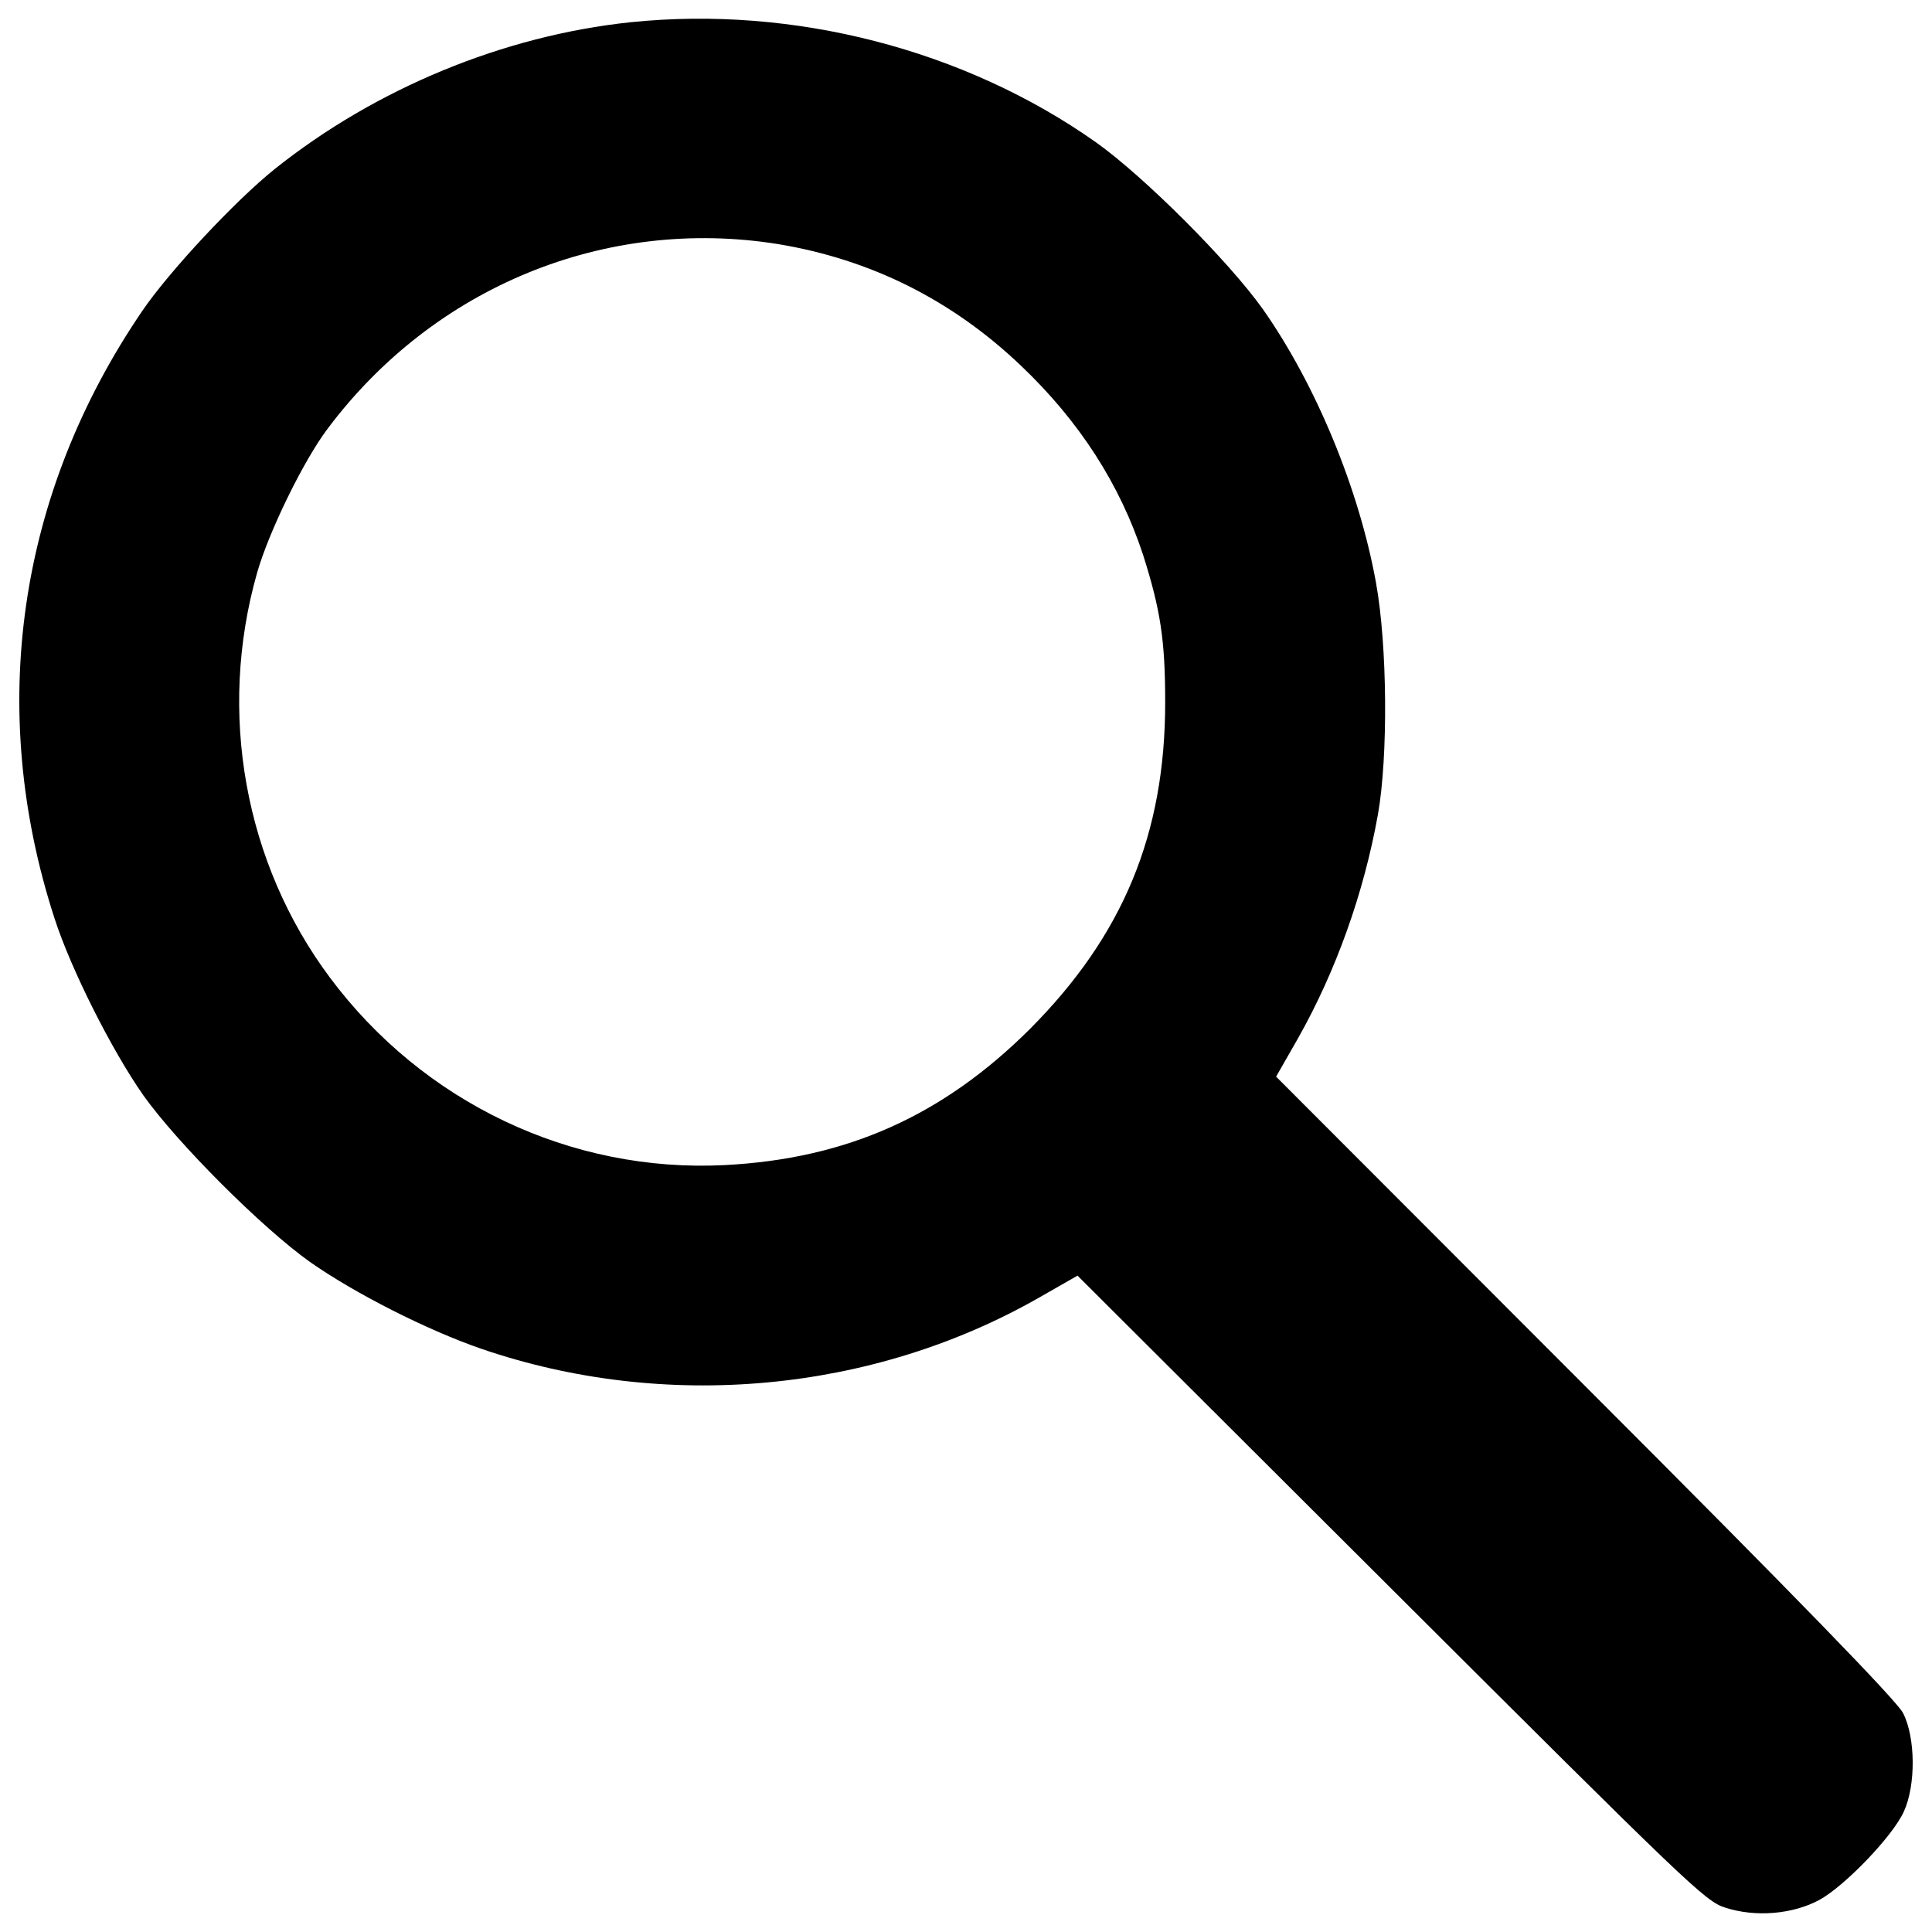
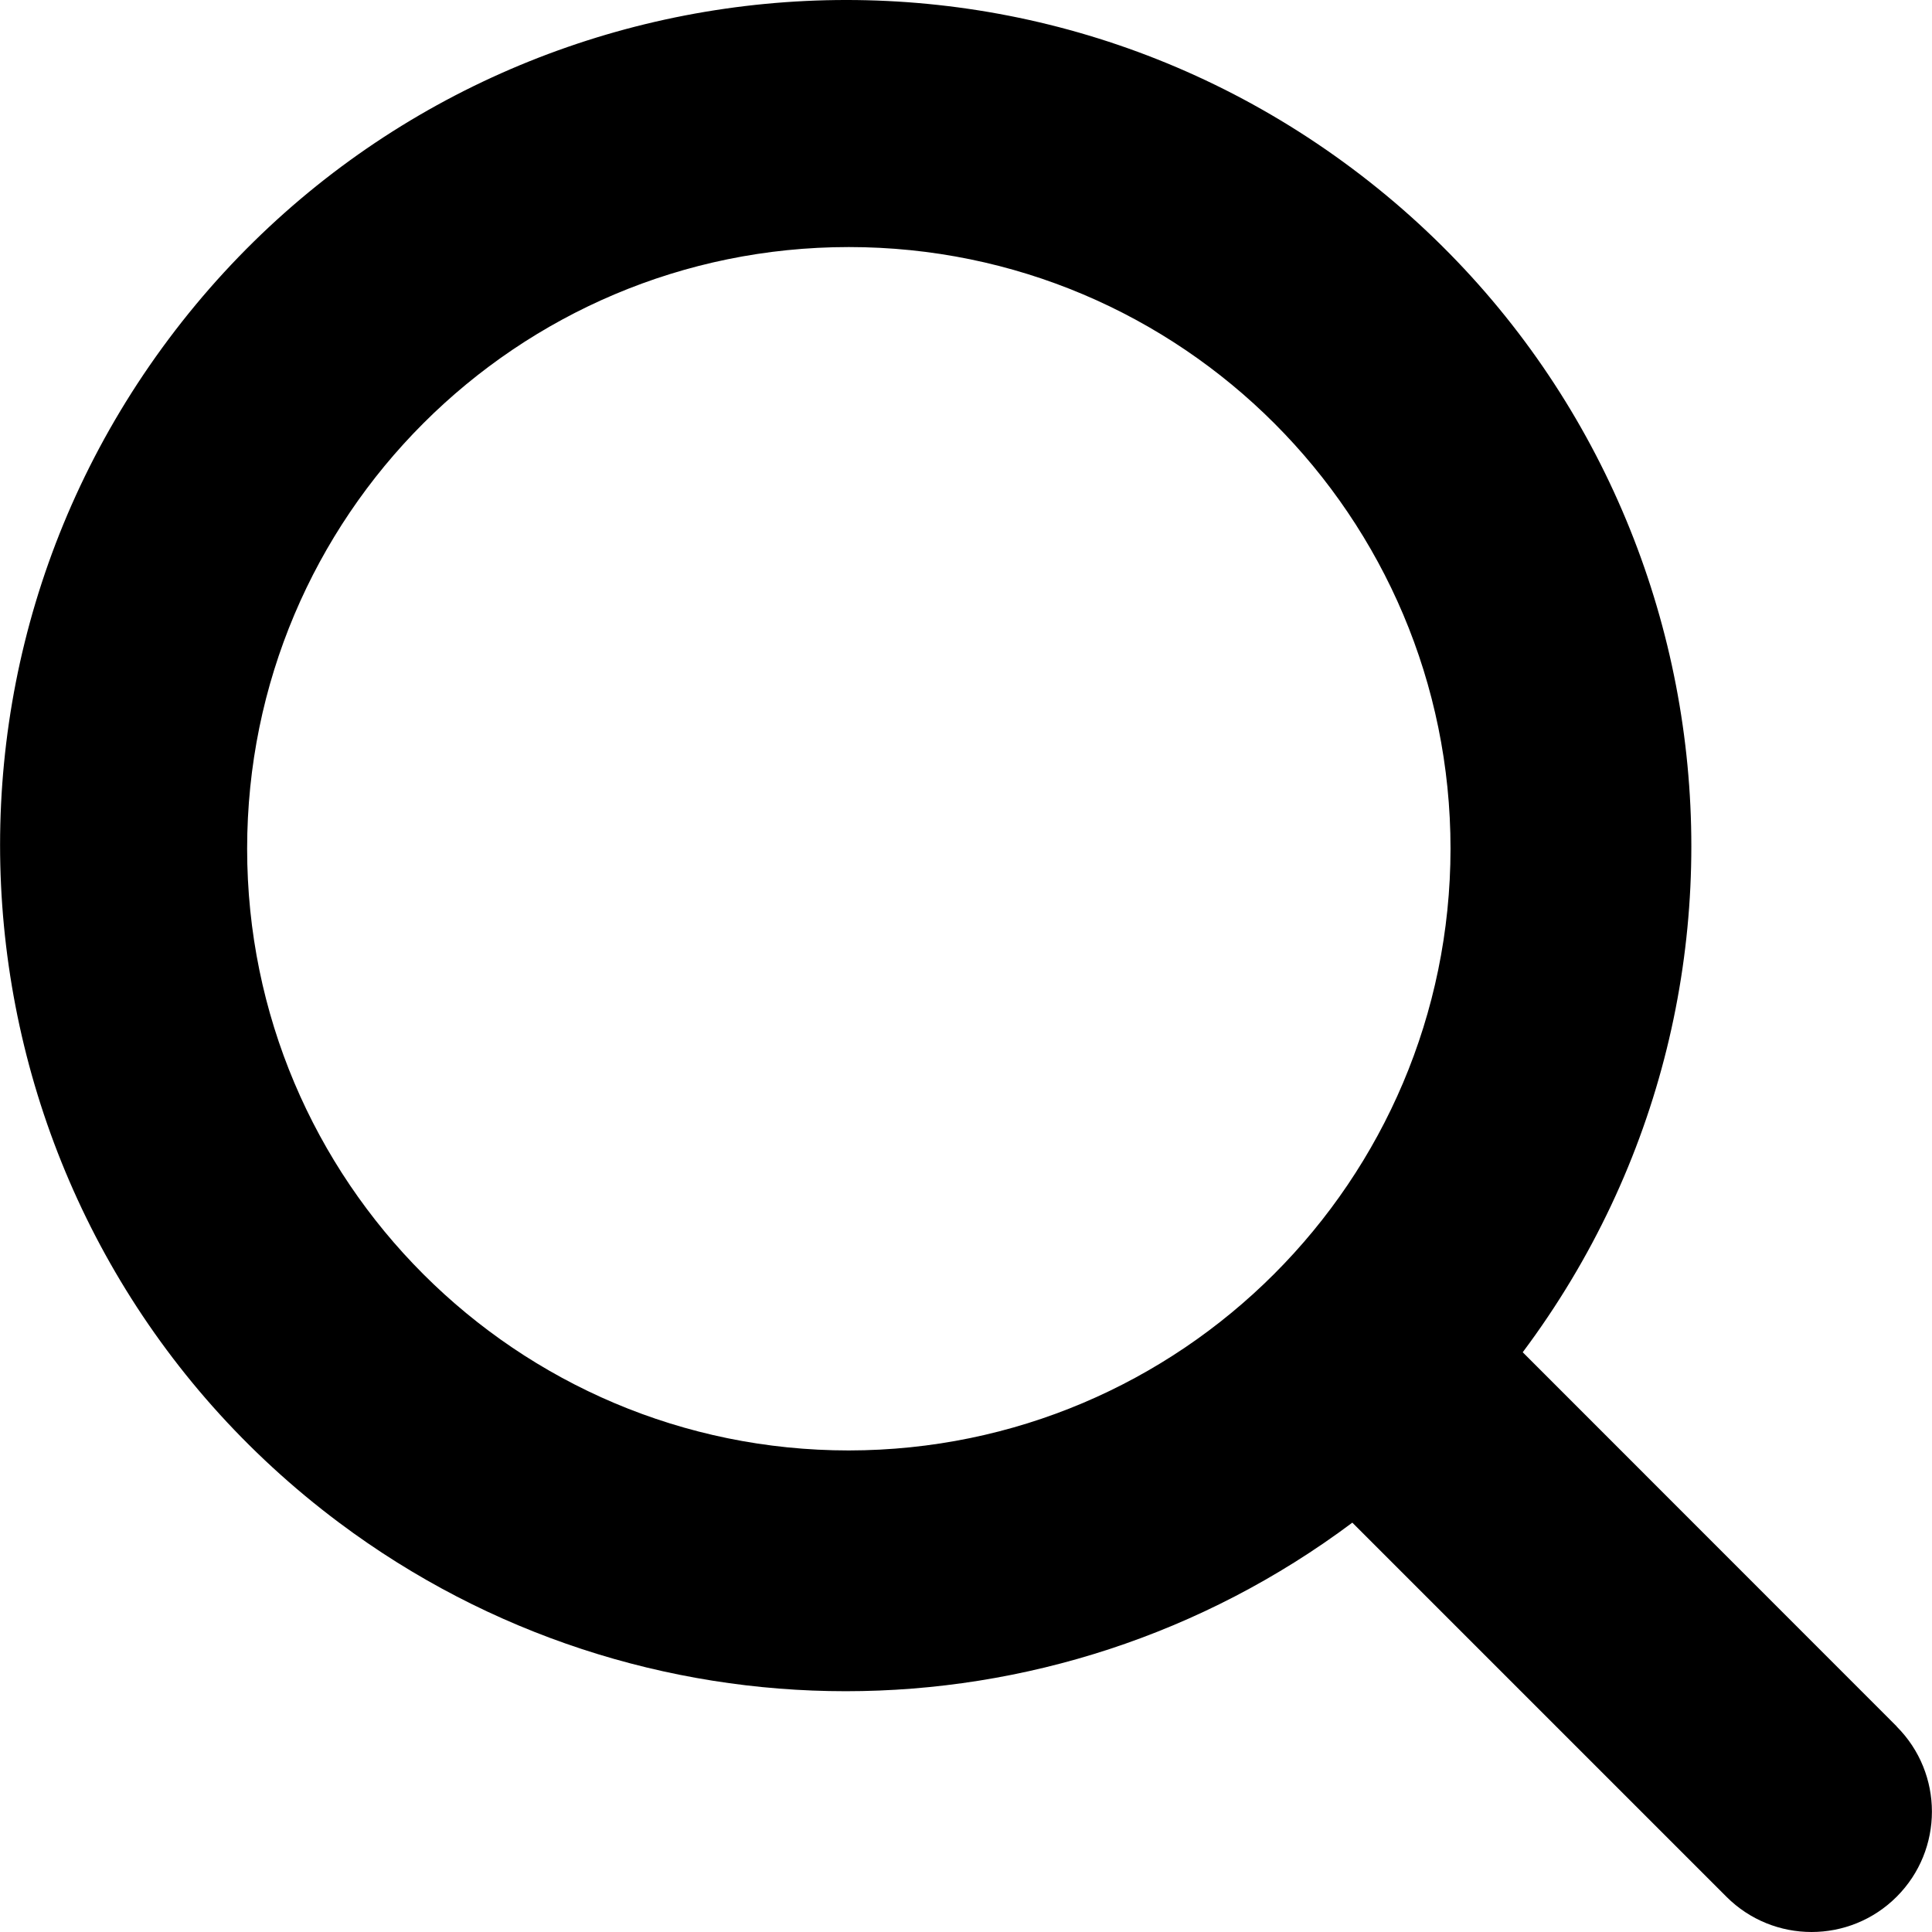
- <svg xmlns="http://www.w3.org/2000/svg" version="1.1" x="0px" y="0px" viewBox="0 0 1000 1000" enable-background="new 0 0 1000 1000" xml:space="preserve">
+ <svg xmlns="http://www.w3.org/2000/svg" version="1.1" id="Capa_1" x="0px" y="0px" viewBox="0 0 513.749 513.749" style="enable-background:new 0 0 513.749 513.749;" xml:space="preserve" width="512" height="512">
  <g>
-     <g transform="translate(0,511) scale(0.1,-0.1)">
-       <path d="M3262.6,4994.8c-655.5-69.2-1317-342-1840.2-759.3c-205.6-164.9-547.6-531.3-686-734.8C91.2,2554.2-69.7,1438.6,282.5,355.7c85.5-264.6,297.2-684,460.1-916c177.1-248.4,612.7-684,861.1-861.1c232-162.8,604.6-352.2,887.5-449.9c950.6-325.7,2023.4-228,2886.5,264.6l199.5,114l1622.4-1618.3c1540.9-1536.9,1626.4-1620.4,1730.3-1652.9c156.7-50.9,350.1-34.6,488.5,40.7c132.3,73.3,378.6,329.8,435.6,456c63.1,136.4,61.1,384.7-4.1,510.9c-32.6,63.1-537.4,584.2-1644.8,1691.6l-1600,1602l114,199.5C6914.5,82.9,7059,486,7132.3,895.1c52.9,299.2,48.9,873.3-10.2,1199c-87.5,484.5-311.4,1026-586.3,1416.8c-177.1,248.3-612.7,684-861.1,861.1C4992.9,4854.4,4105.4,5082.4,3262.6,4994.8z M4026,3846.8c480.4-79.4,901.8-289.1,1260-631c301.3-287,510.9-612.7,631-979.1c89.6-282.9,114-439.7,114-761.3c0-681.9-217.8-1207.1-700.3-1691.6c-451.9-449.9-948.6-671.8-1579.6-704.3c-795.9-40.7-1561.3,323.7-2043.8,971c-441.7,592.4-582.2,1372-376.6,2094.6c61.1,213.7,240.2,580.1,364.4,745C2246.9,3626.9,3134.4,3989.3,4026,3846.8z" />
-     </g>
+     <path d="M504.352,459.061l-99.435-99.477c74.402-99.427,54.115-240.344-45.312-314.746S119.261-9.277,44.859,90.15   S-9.256,330.494,90.171,404.896c79.868,59.766,189.565,59.766,269.434,0l99.477,99.477c12.501,12.501,32.769,12.501,45.269,0   c12.501-12.501,12.501-32.769,0-45.269L504.352,459.061z M225.717,385.696c-88.366,0-160-71.634-160-160s71.634-160,160-160   s160,71.634,160,160C385.623,314.022,314.044,385.602,225.717,385.696z" />
  </g>
</svg>
